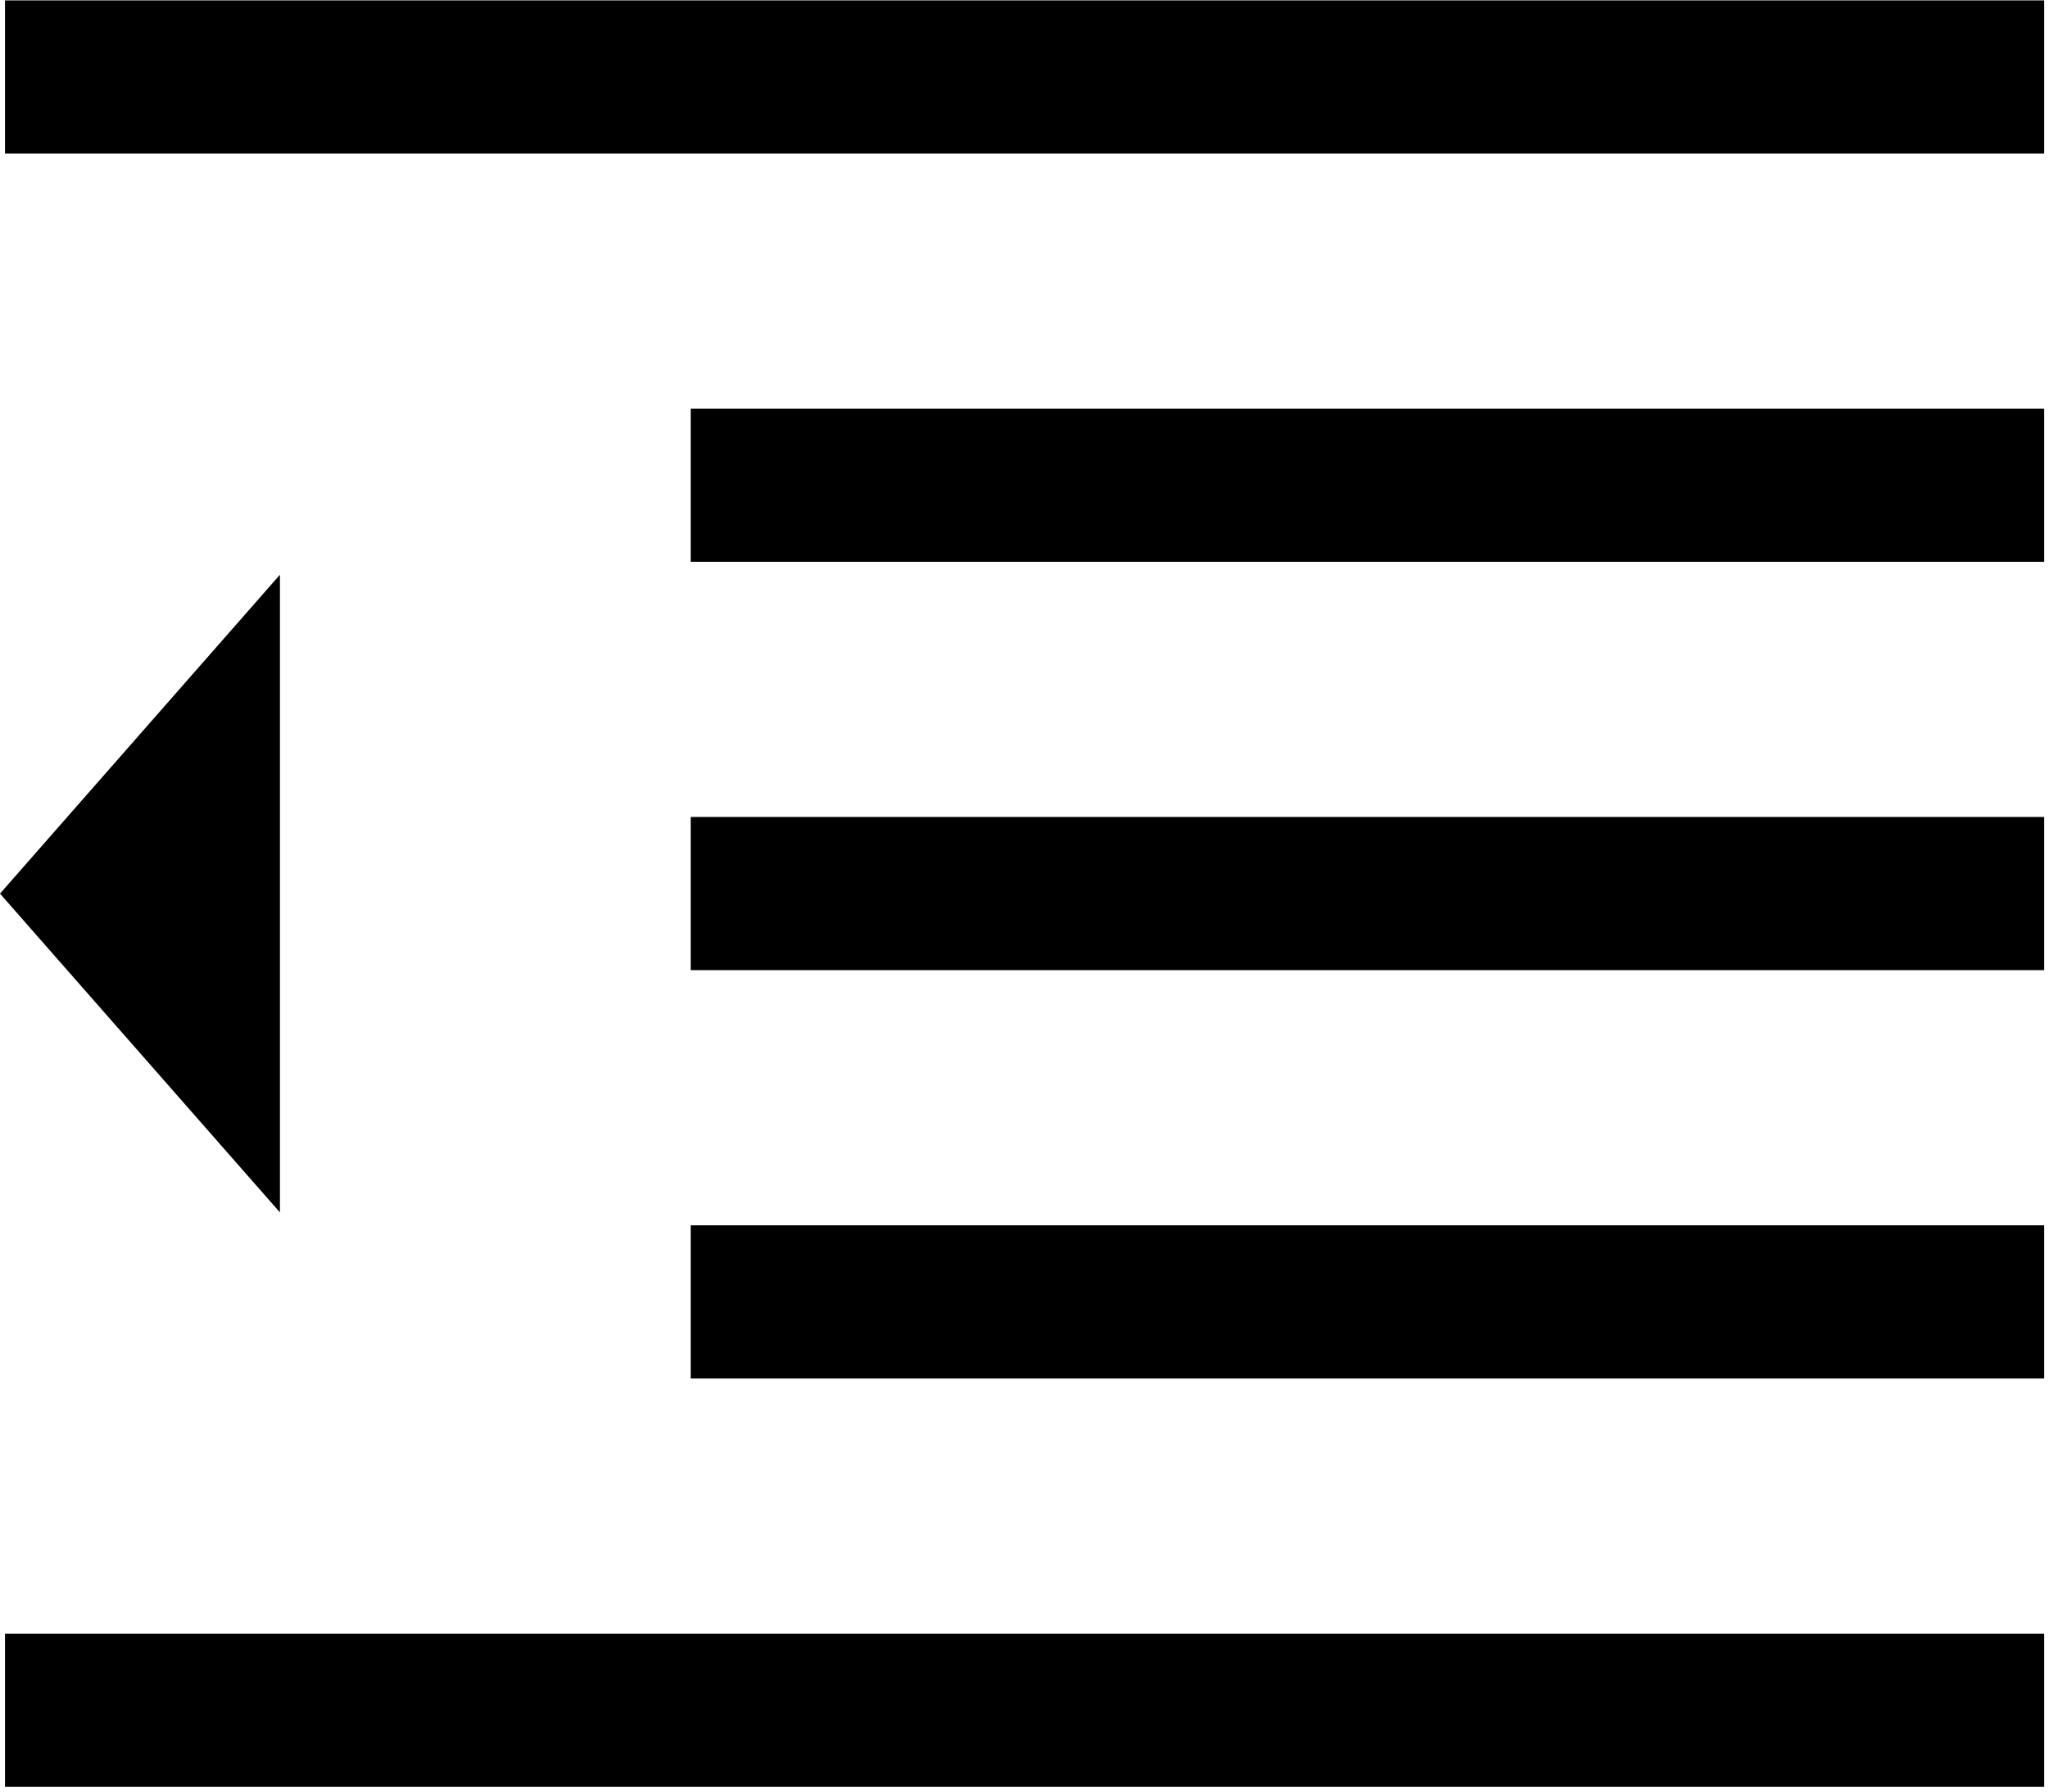
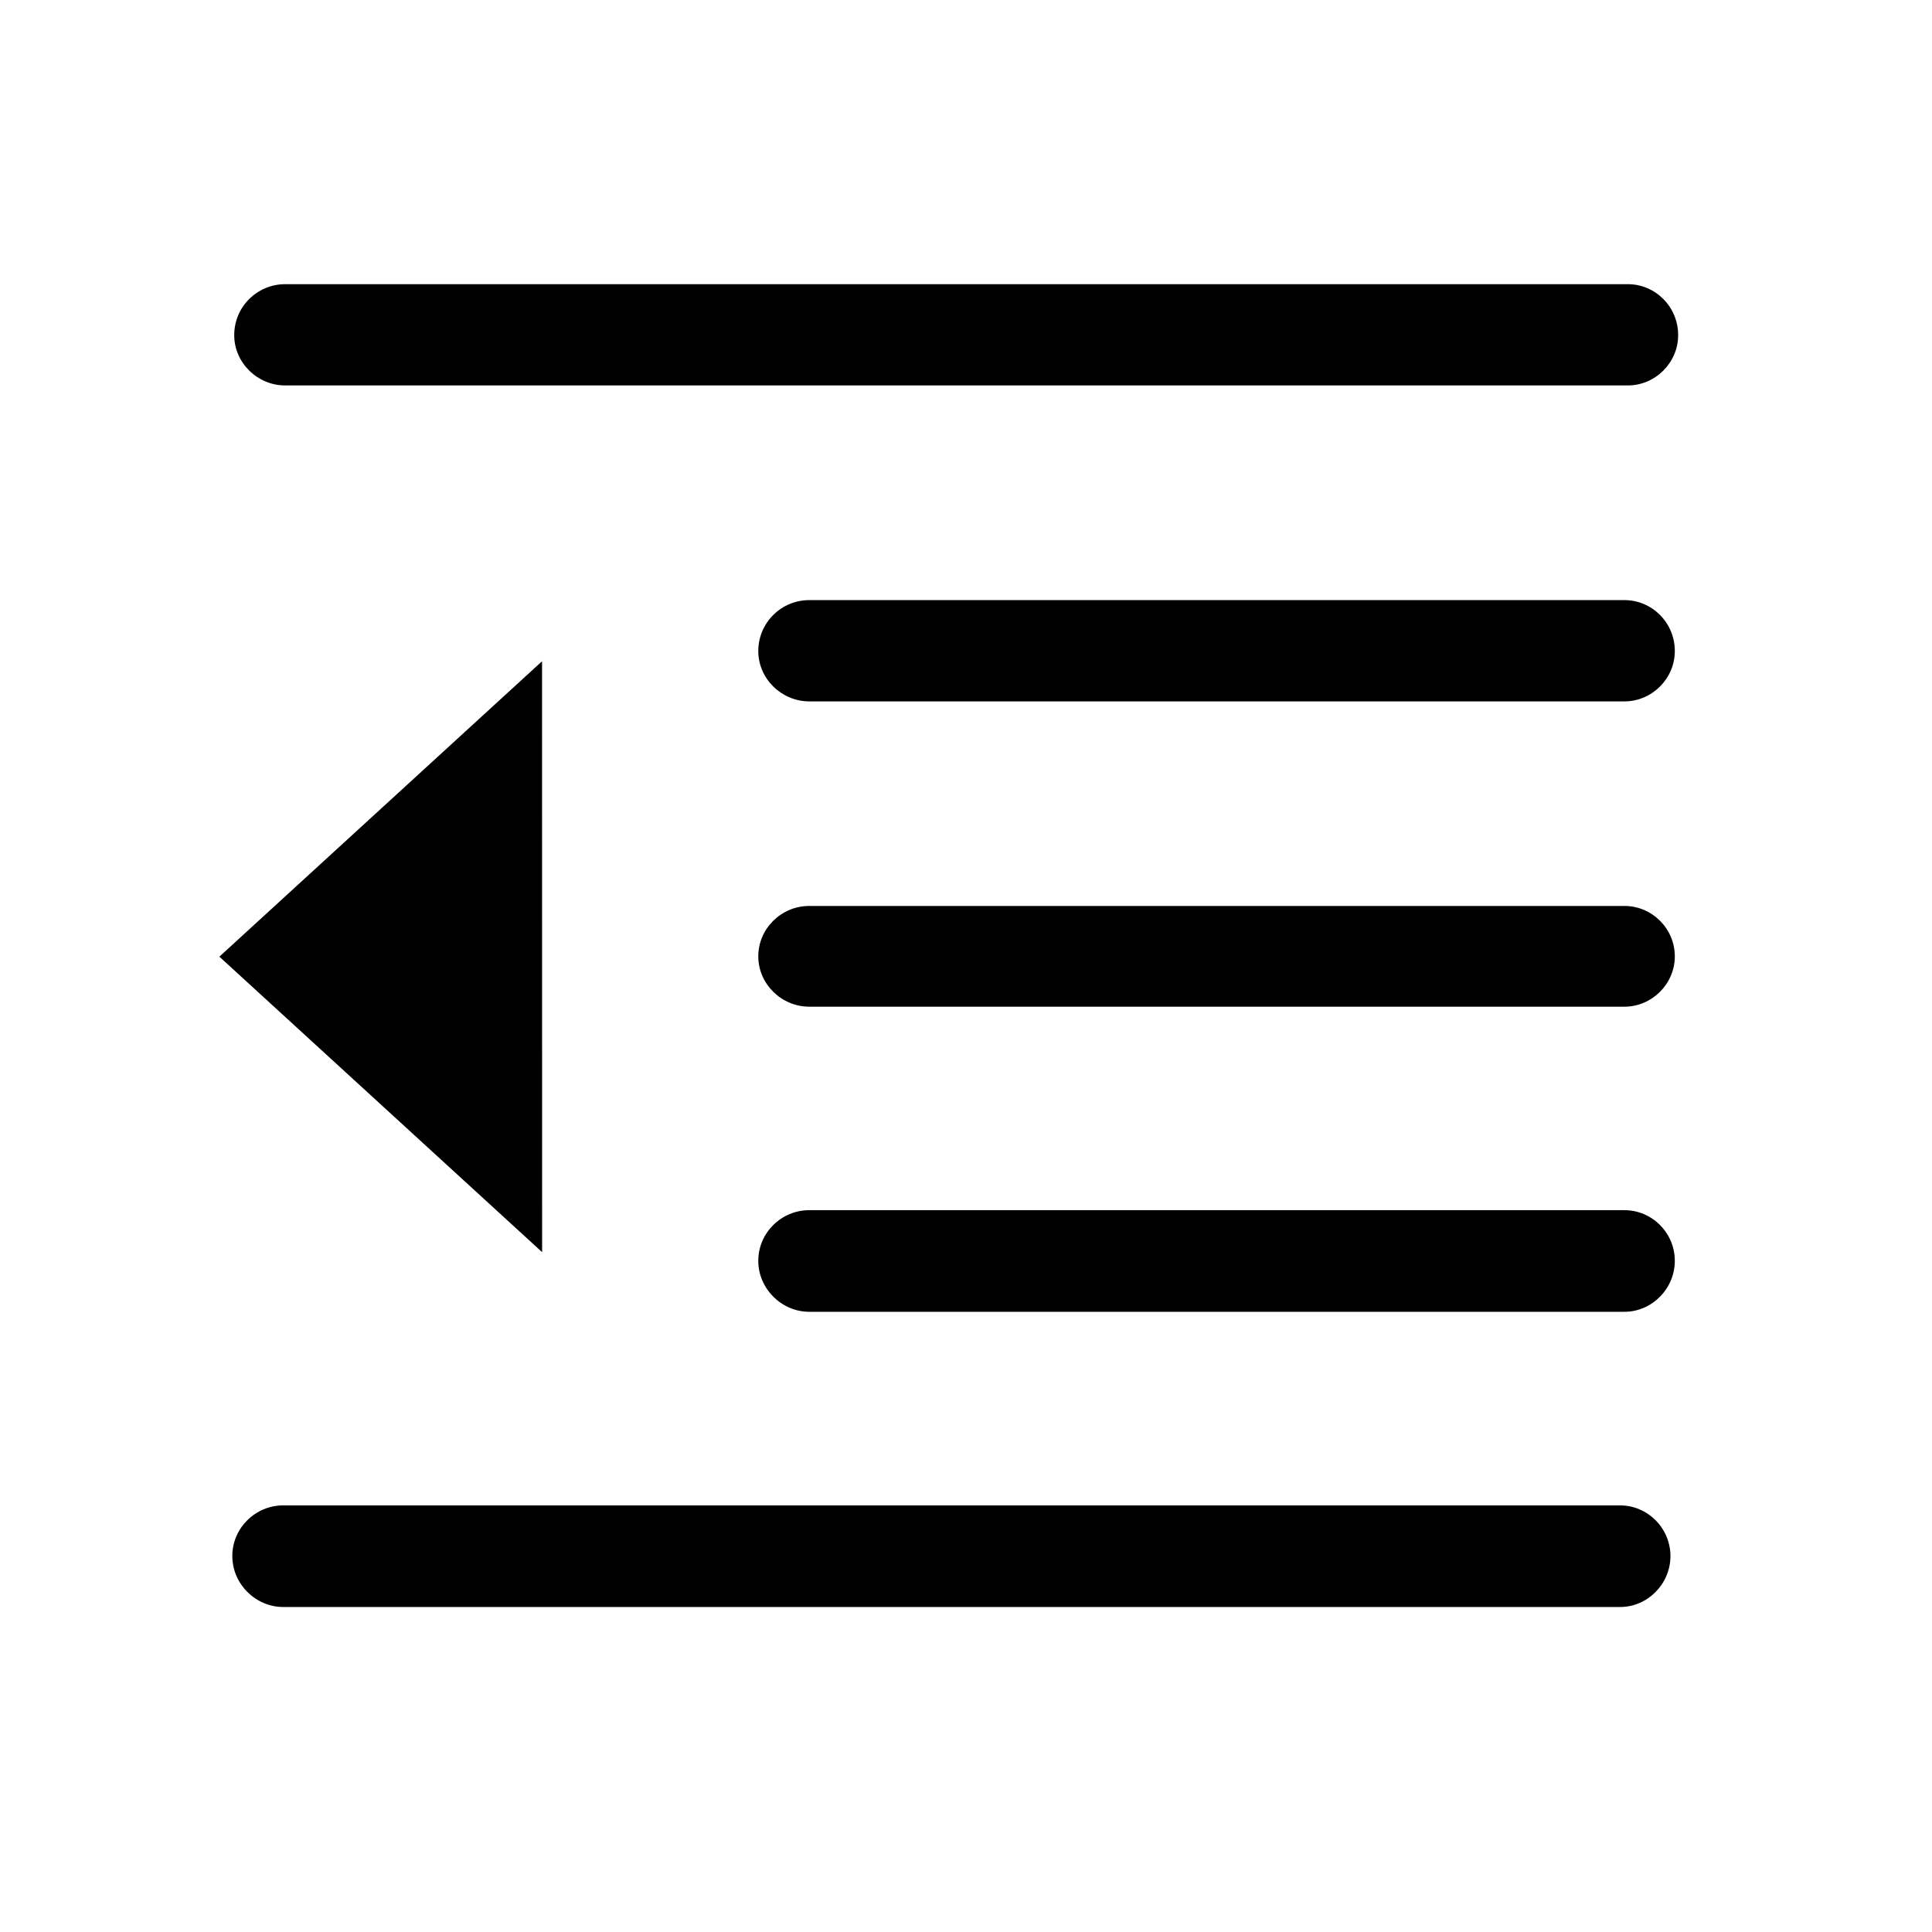
- <svg xmlns="http://www.w3.org/2000/svg" width="16px" height="14px" viewBox="0 0 16 14" version="1.1">
-   <defs />
-   <g id="Page-1" stroke="none" stroke-width="1" fill="none" fill-rule="evenodd">
-     <g id="outdent" fill="#000000">
-       <g id="Layer_1">
-         <g id="Group">
-           <rect id="Rectangle-path" x="5.396" y="3.193" width="10.573" height="1.197" />
-           <rect id="Rectangle-path" x="0.039" y="0.003" width="15.93" height="1.197" />
-           <rect id="Rectangle-path" x="0.039" y="12.766" width="15.93" height="1.197" />
-           <rect id="Rectangle-path" x="5.396" y="9.575" width="10.573" height="1.197" />
-           <rect id="Rectangle-path" x="5.396" y="6.384" width="10.573" height="1.197" />
-           <polygon id="Shape" points="2.187 4.491 0 6.983 2.187 9.474" />
-         </g>
-       </g>
-     </g>
+ <svg xmlns="http://www.w3.org/2000/svg" version="1.1" id="图层_1" x="0px" y="0px" width="28.35px" height="28.35px" viewBox="0 0 28.35 28.35" enable-background="new 0 0 28.35 28.35" xml:space="preserve">
+   <g>
+     <path d="M23.838,17.758H11.874c-0.406,0-0.747,0.33-0.747,0.743c0,0.41,0.342,0.748,0.747,0.748h11.964   c0.401,0,0.738-0.337,0.738-0.748C24.576,18.088,24.239,17.758,23.838,17.758z" />
+     <path d="M23.773,22.09H4.156c-0.406,0-0.747,0.33-0.747,0.743c0,0.41,0.342,0.748,0.747,0.748h19.618   c0.401,0,0.738-0.337,0.738-0.748C24.511,22.42,24.174,22.09,23.773,22.09z" />
+     <path d="M11.874,10.292h11.964c0.401,0,0.738-0.332,0.738-0.738c0-0.42-0.337-0.748-0.738-0.748H11.874   c-0.406,0-0.747,0.328-0.747,0.748C11.127,9.959,11.468,10.292,11.874,10.292z" />
+     <path d="M4.184,5.656h19.703c0.401,0,0.738-0.332,0.738-0.738c0-0.42-0.337-0.748-0.738-0.748H4.184   c-0.406,0-0.747,0.328-0.747,0.748C3.437,5.323,3.778,5.656,4.184,5.656z" />
+     <path d="M23.838,13.294H11.874c-0.406,0-0.747,0.329-0.747,0.74c0,0.406,0.342,0.738,0.747,0.738h11.964   c0.401,0,0.738-0.333,0.738-0.738C24.576,13.623,24.239,13.294,23.838,13.294z" />
  </g>
+   <polygon points="7.955,18.374 3.219,14.038 7.954,9.703 " />
</svg>
